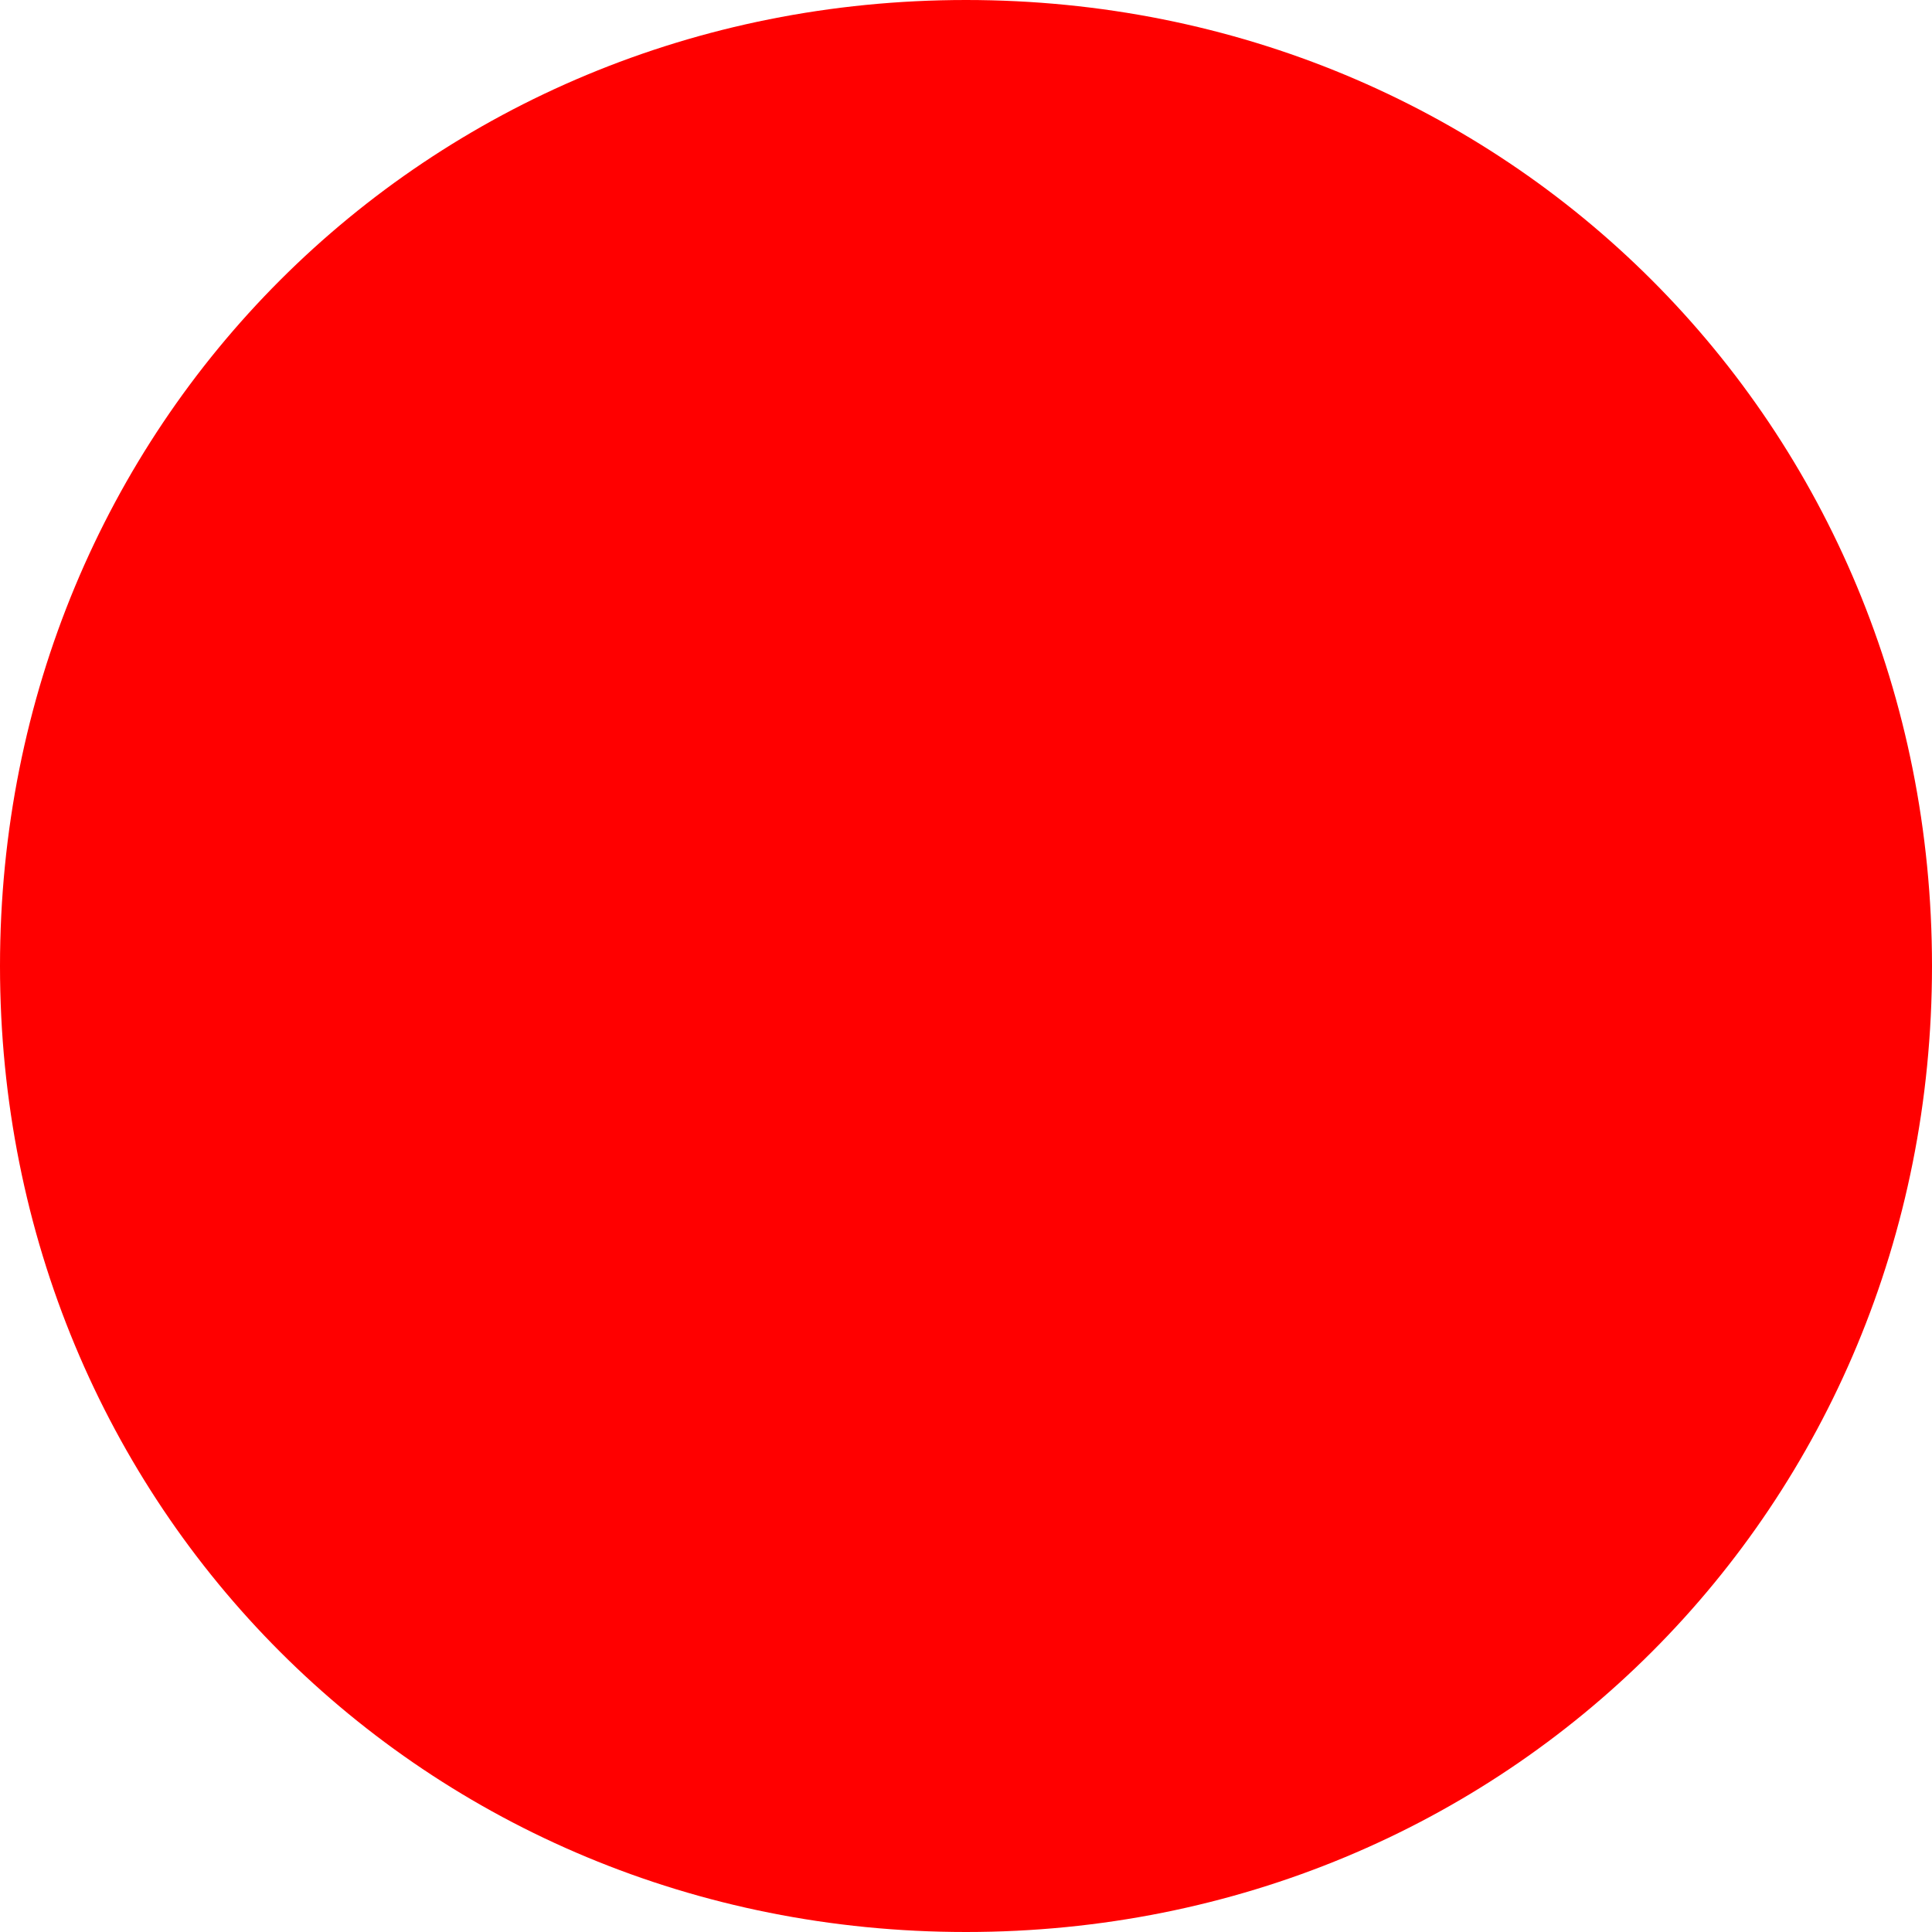
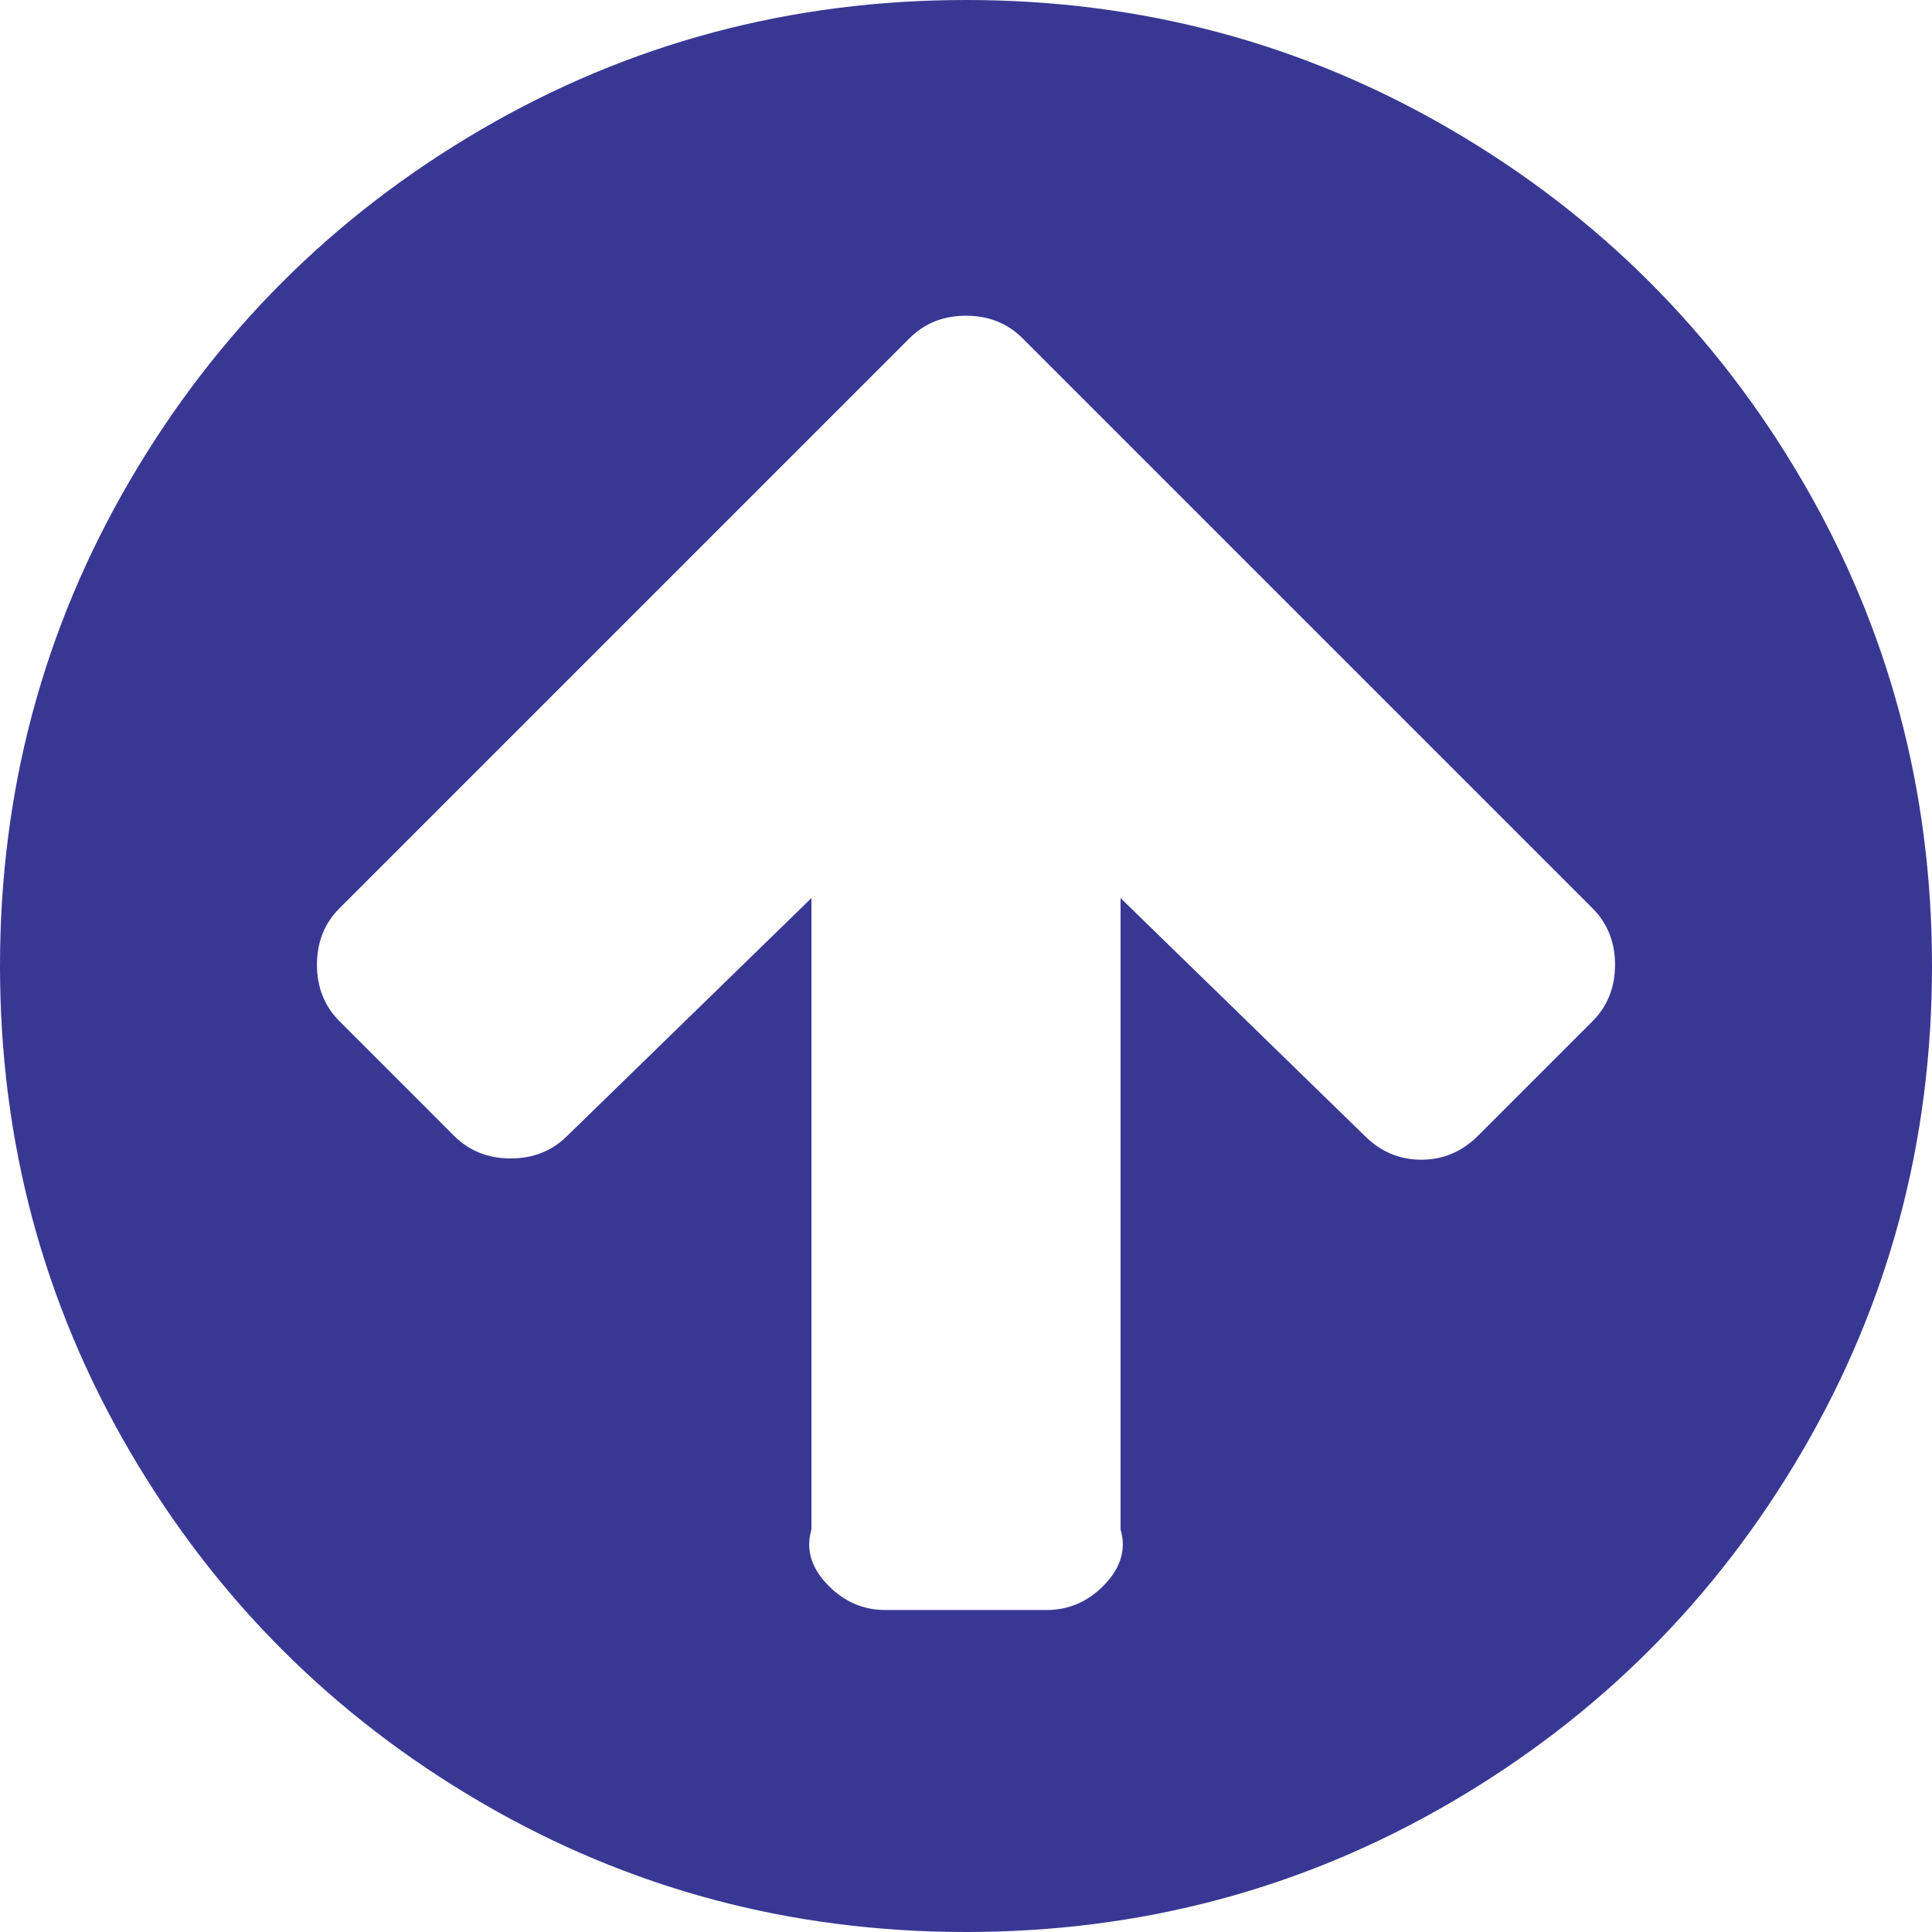
<svg xmlns="http://www.w3.org/2000/svg" version="1.1" width="50px" height="50px">
-   <g transform="matrix(1 0 0 1 -930 -840 )">
-     <path d="M 955 840  C 969 840  980 851  980 865  C 980 879  969 890  955 890  C 941 890  930 879  930 865  C 930 851  941 840  955 840  Z " fill-rule="nonzero" fill="#ff0000" stroke="none" />
+   <g transform="matrix(1 0 0 1 -930 -780 )">
+     <path d="M 41.211 26.432  C 41.602 26.042  41.797 25.553  41.797 24.967  C 41.797 24.382  41.602 23.893  41.211 23.503  L 29.427 11.719  L 26.465 8.757  C 26.074 8.366  25.586 8.171  25 8.171  C 24.414 8.171  23.926 8.366  23.535 8.757  L 20.573 11.719  L 8.789 23.503  C 8.398 23.893  8.203 24.382  8.203 24.967  C 8.203 25.553  8.398 26.042  8.789 26.432  L 11.751 29.395  C 12.142 29.785  12.63 29.98  13.216 29.98  C 13.802 29.98  14.29 29.785  14.681 29.395  L 21 23.242  L 21 39.583  C 20.833 40.148  21.039 40.636  21.452 41.048  C 21.864 41.461  22.352 41.667  22.917 41.667  L 27.083 41.667  C 27.648 41.667  28.136 41.461  28.548 41.048  C 28.961 40.636  29.167 40.148  29 39.583  L 29 23.242  L 35.319 29.395  C 35.731 29.807  36.22 30.013  36.784 30.013  C 37.348 30.013  37.836 29.807  38.249 29.395  L 41.211 26.432  Z M 46.647 12.451  C 48.882 16.281  50 20.464  50 25  C 50 29.536  48.882 33.719  46.647 37.549  C 44.412 41.379  41.379 44.412  37.549 46.647  C 33.719 48.882  29.536 50  25 50  C 20.464 50  16.281 48.882  12.451 46.647  C 8.621 44.412  5.588 41.379  3.353 37.549  C 1.118 33.719  0 29.536  0 25  C 0 20.464  1.118 16.281  3.353 12.451  C 5.588 8.621  8.621 5.588  12.451 3.353  C 16.281 1.118  20.464 0  25 0  C 29.536 0  33.719 1.118  37.549 3.353  C 41.379 5.588  44.412 8.621  46.647 12.451  Z " fill-rule="nonzero" fill="#383894" stroke="none" transform="matrix(1 0 0 1 930 780 )" />
  </g>
</svg>
